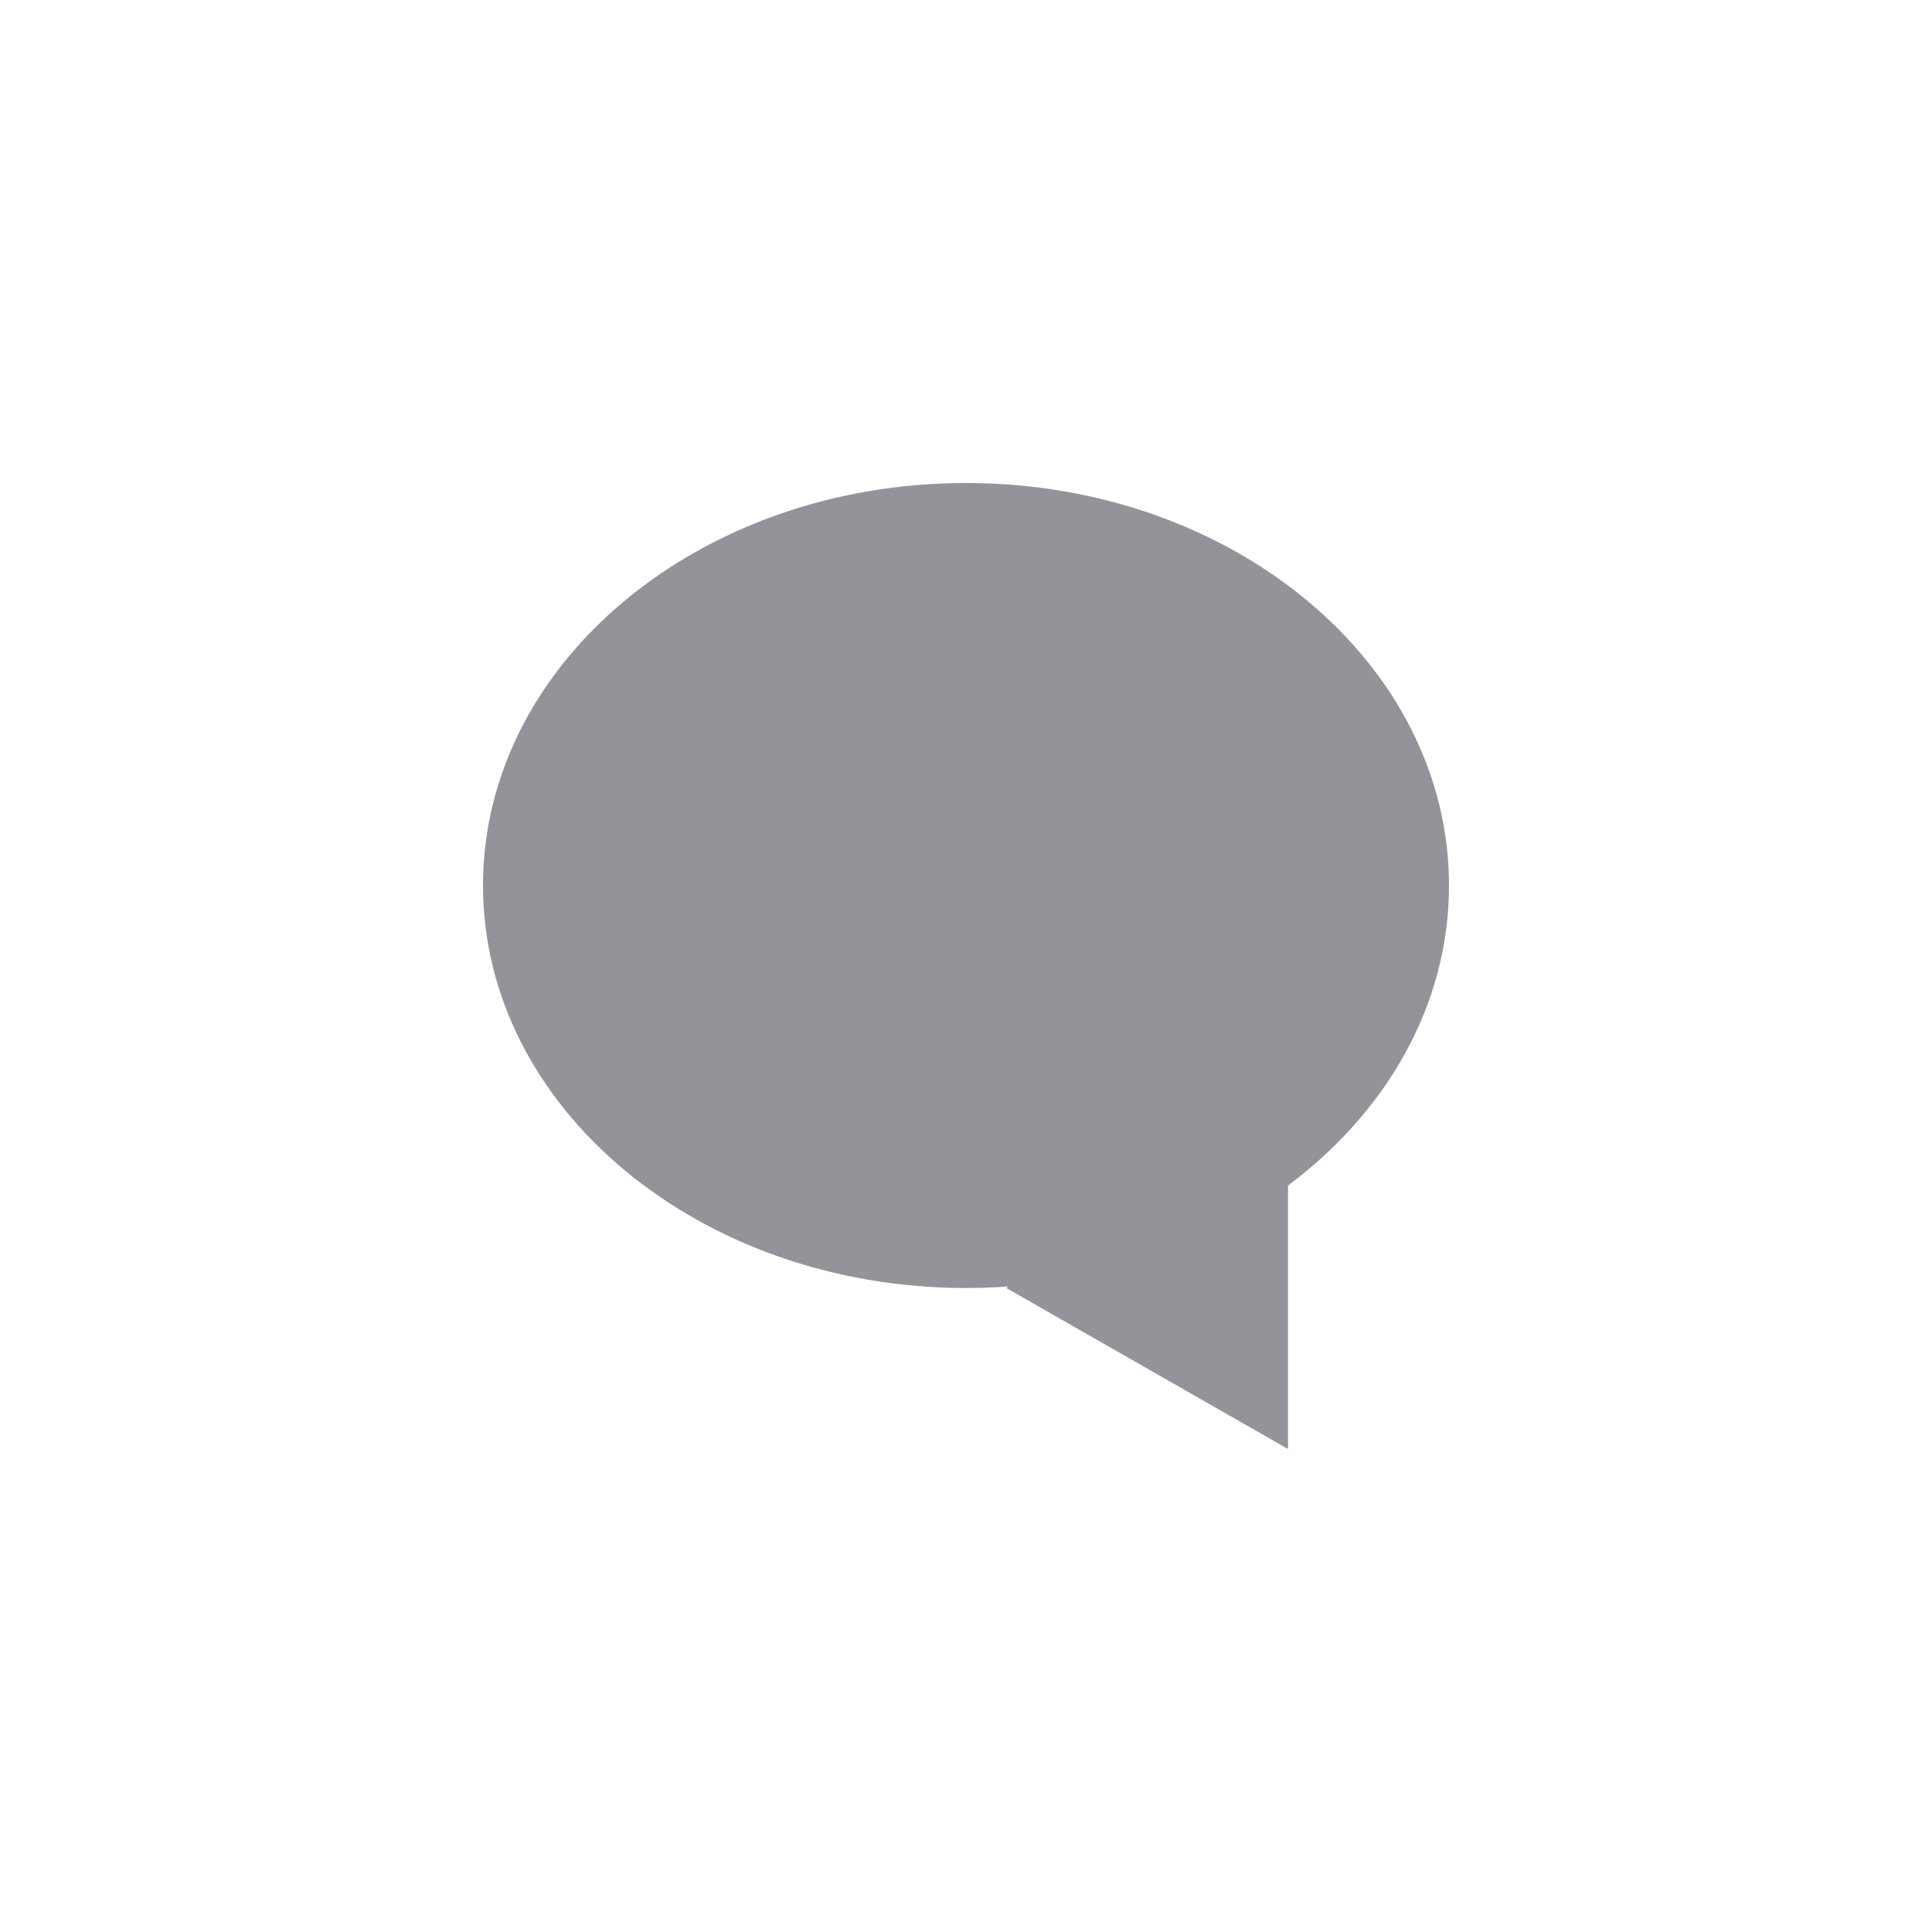
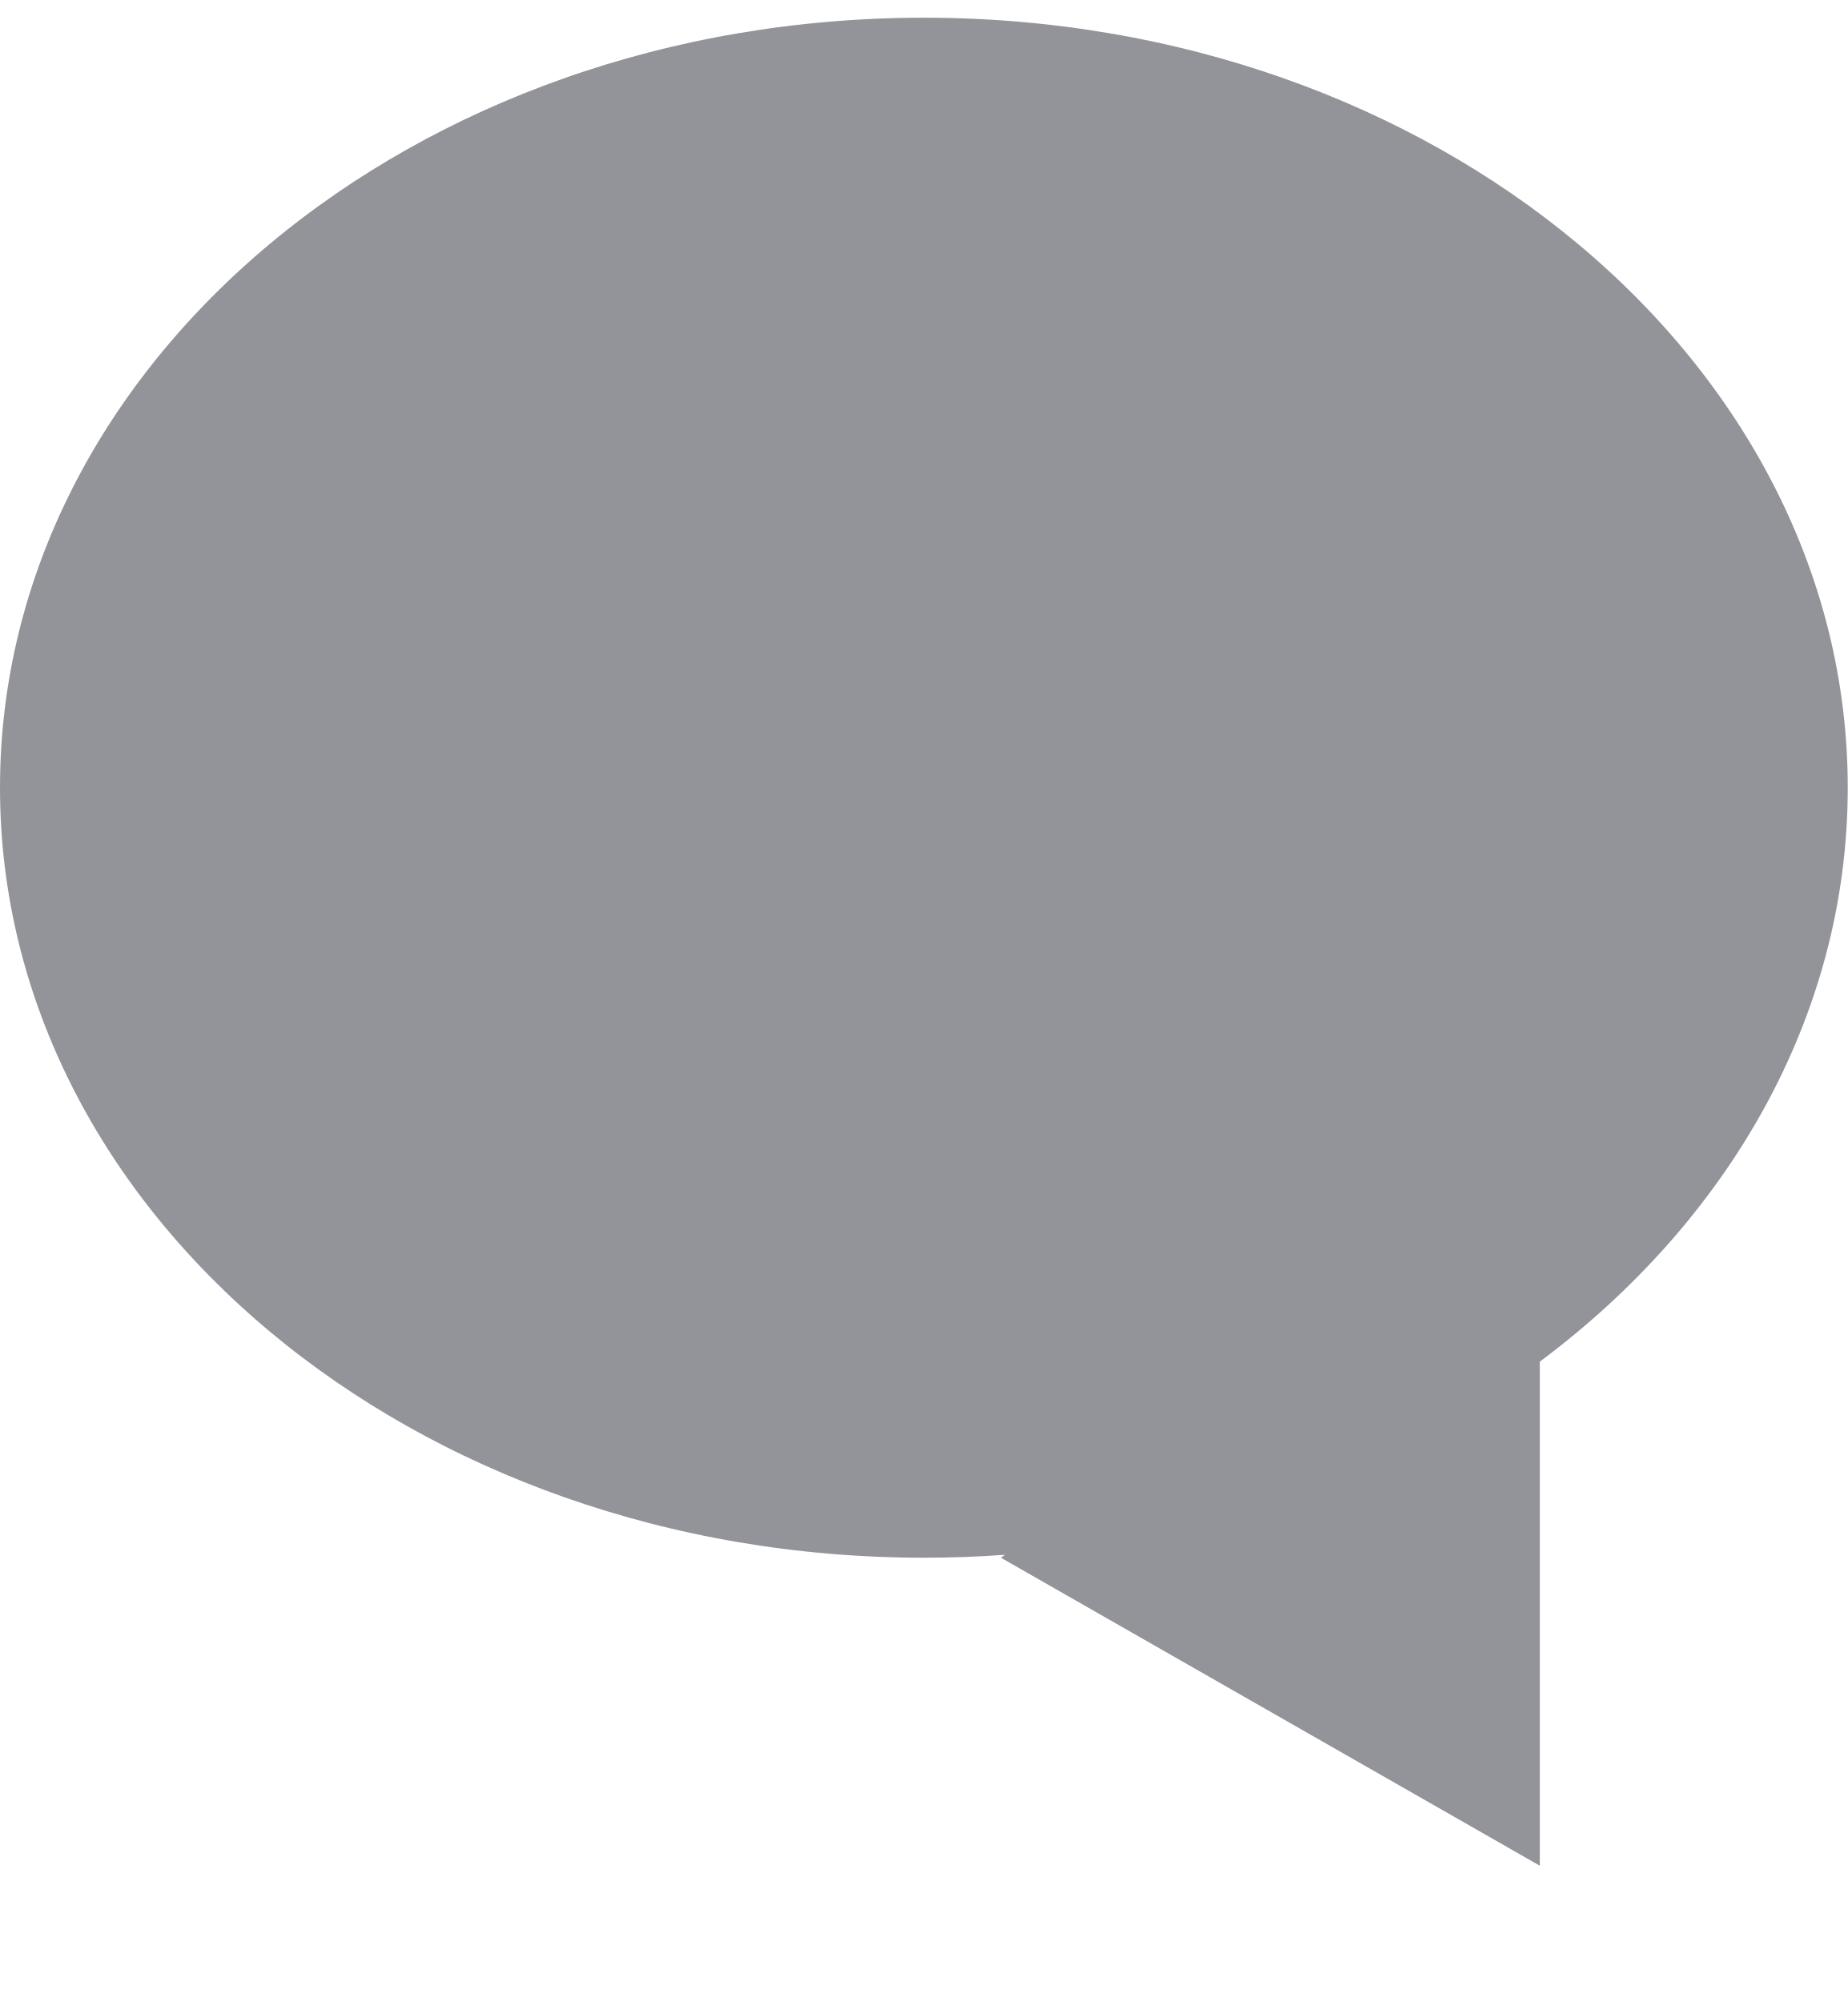
- <svg xmlns="http://www.w3.org/2000/svg" width="24" height="24" viewBox="0 0 24 24" fill="none">
-   <path fill-rule="evenodd" clip-rule="evenodd" d="M16 14.727C17.227 13.811 18 12.481 18 11C18 8.239 15.314 6 12 6C8.686 6 6 8.239 6 11C6 13.761 8.686 16 12 16C12.177 16 12.353 15.994 12.527 15.981L12.5 16L16 18V14.727Z" fill="#939499" />
+ <svg xmlns="http://www.w3.org/2000/svg" width="12" height="13" viewBox="0 0 12 13" fill="none">
+   <path fill-rule="evenodd" clip-rule="evenodd" d="M10 8.842C11.227 7.927 12 6.596 12 5.115C12 2.354 9.314 0.115 6 0.115C2.686 0.115 0 2.354 0 5.115C0 7.877 2.686 10.115 6 10.115C6.177 10.115 6.353 10.109 6.527 10.096L6.5 10.115L10 12.115V8.842Z" fill="#939499" />
</svg>
